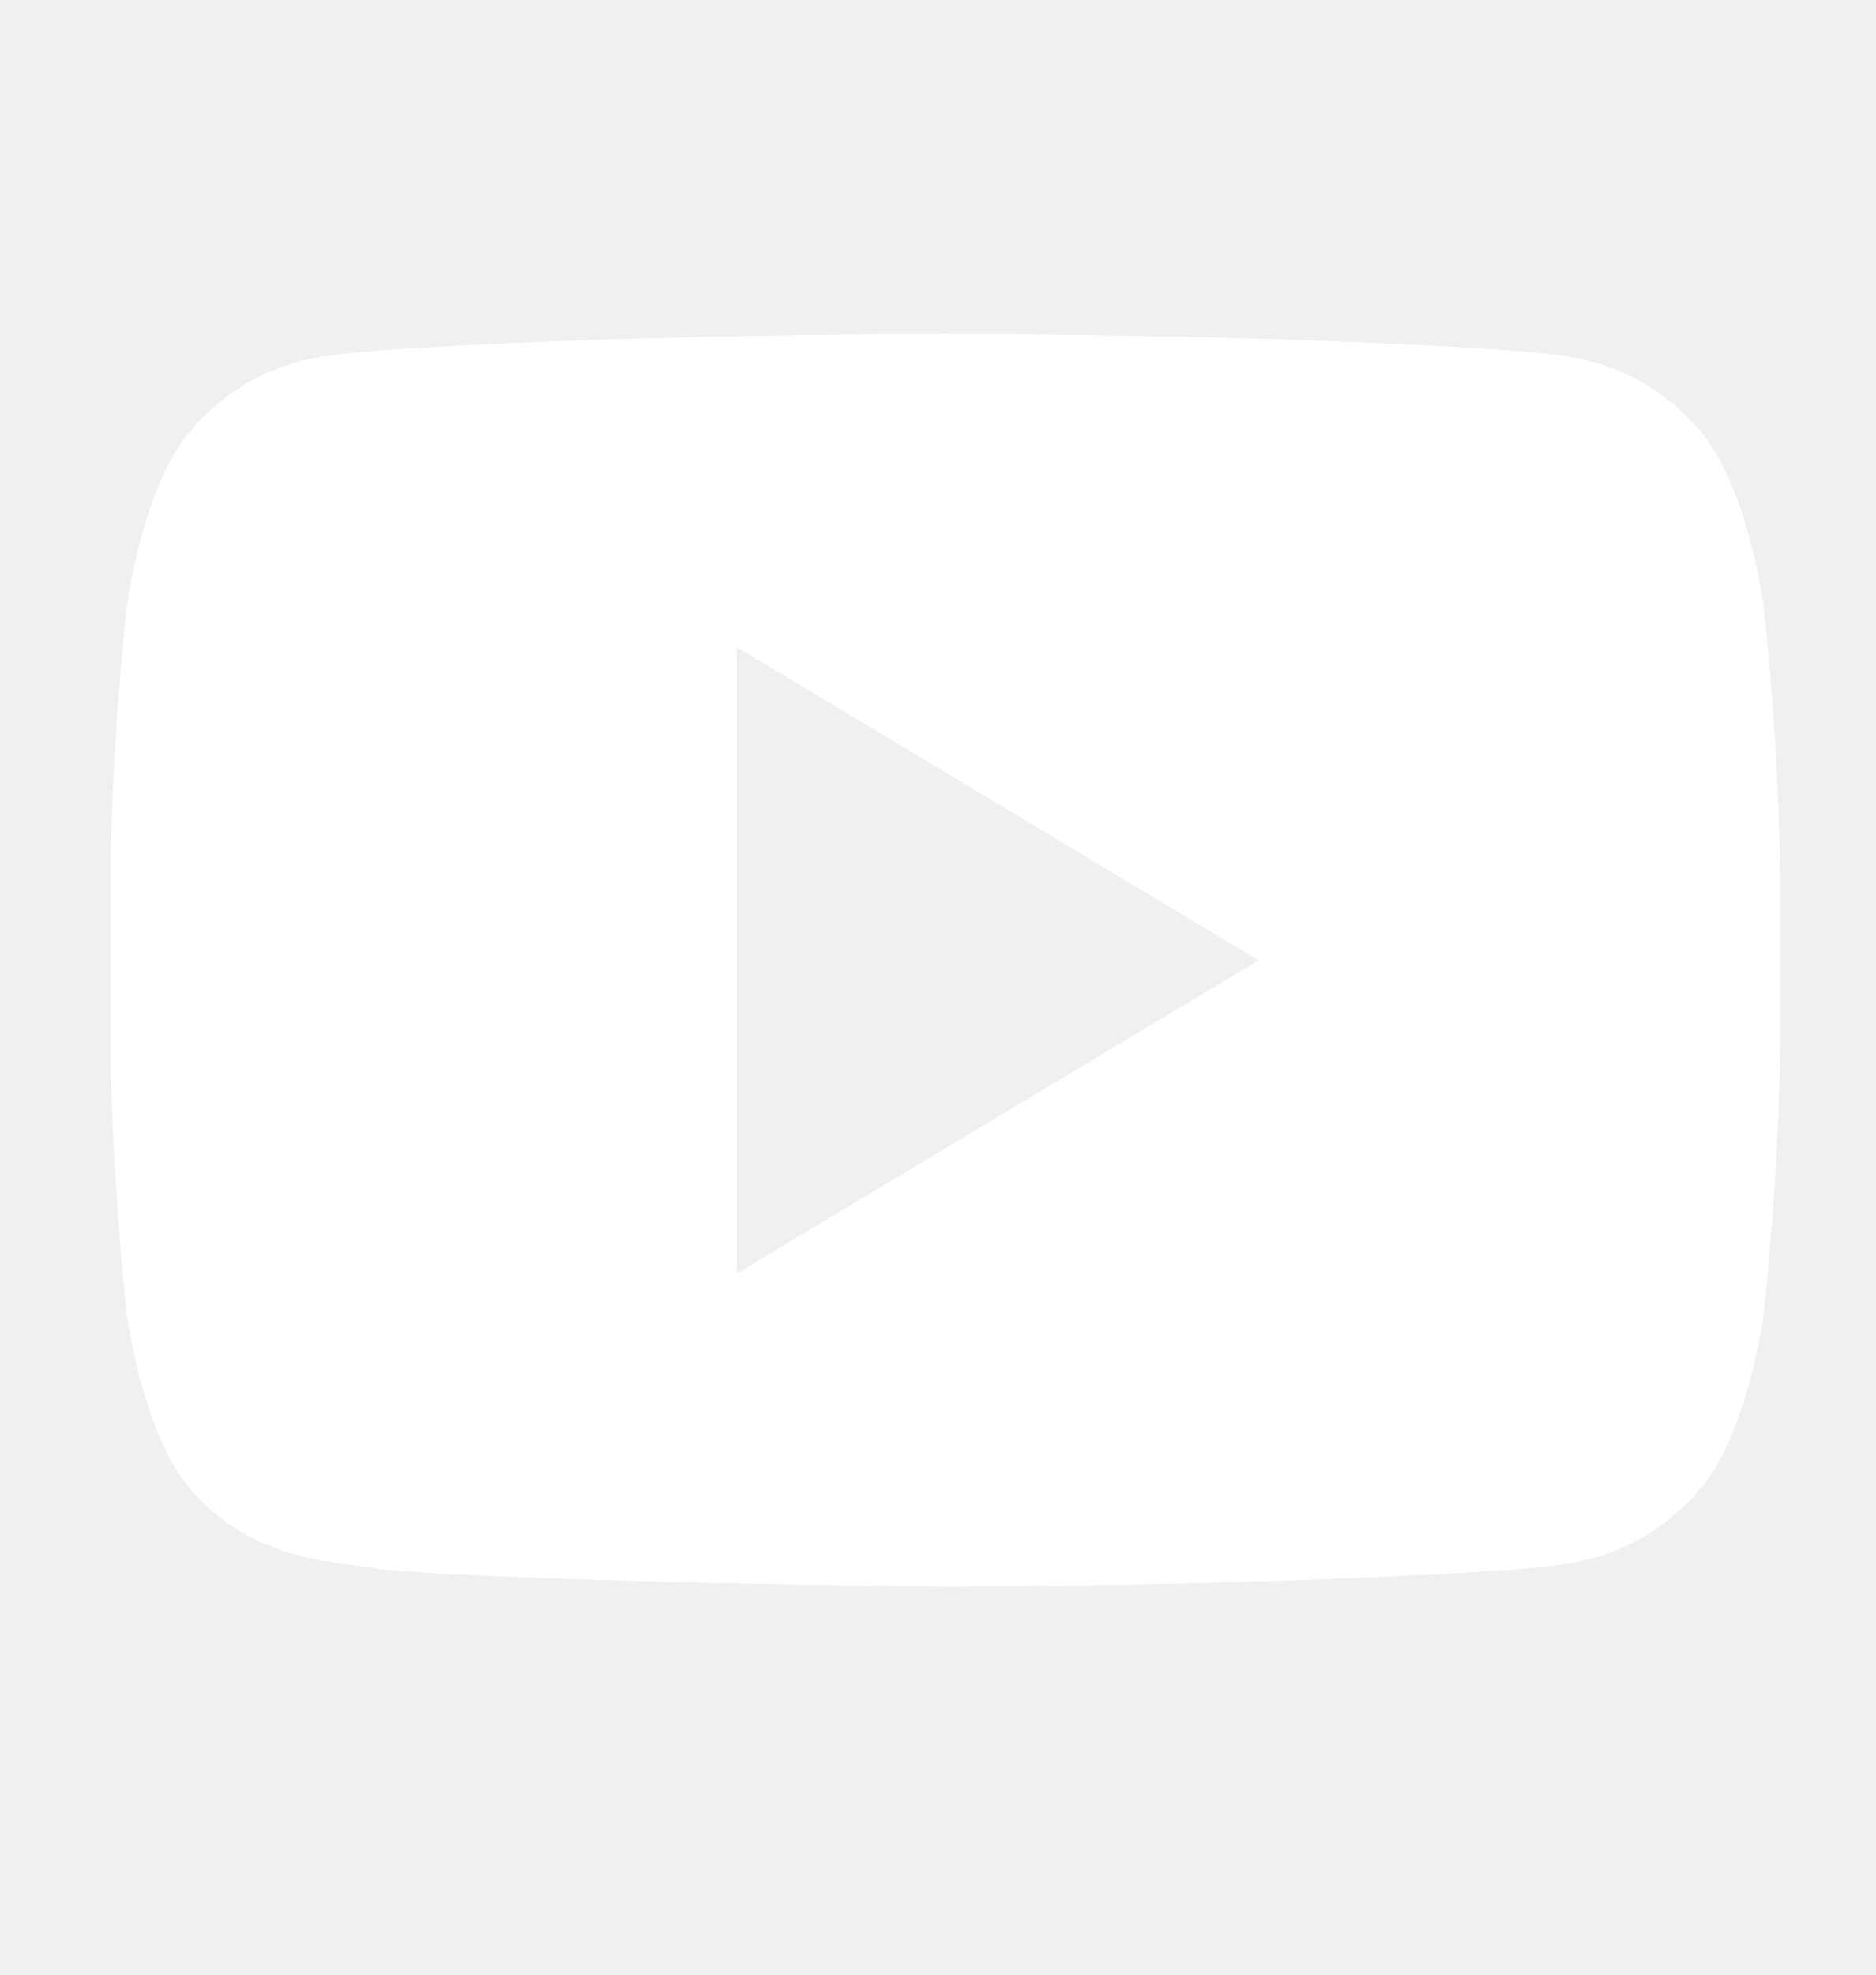
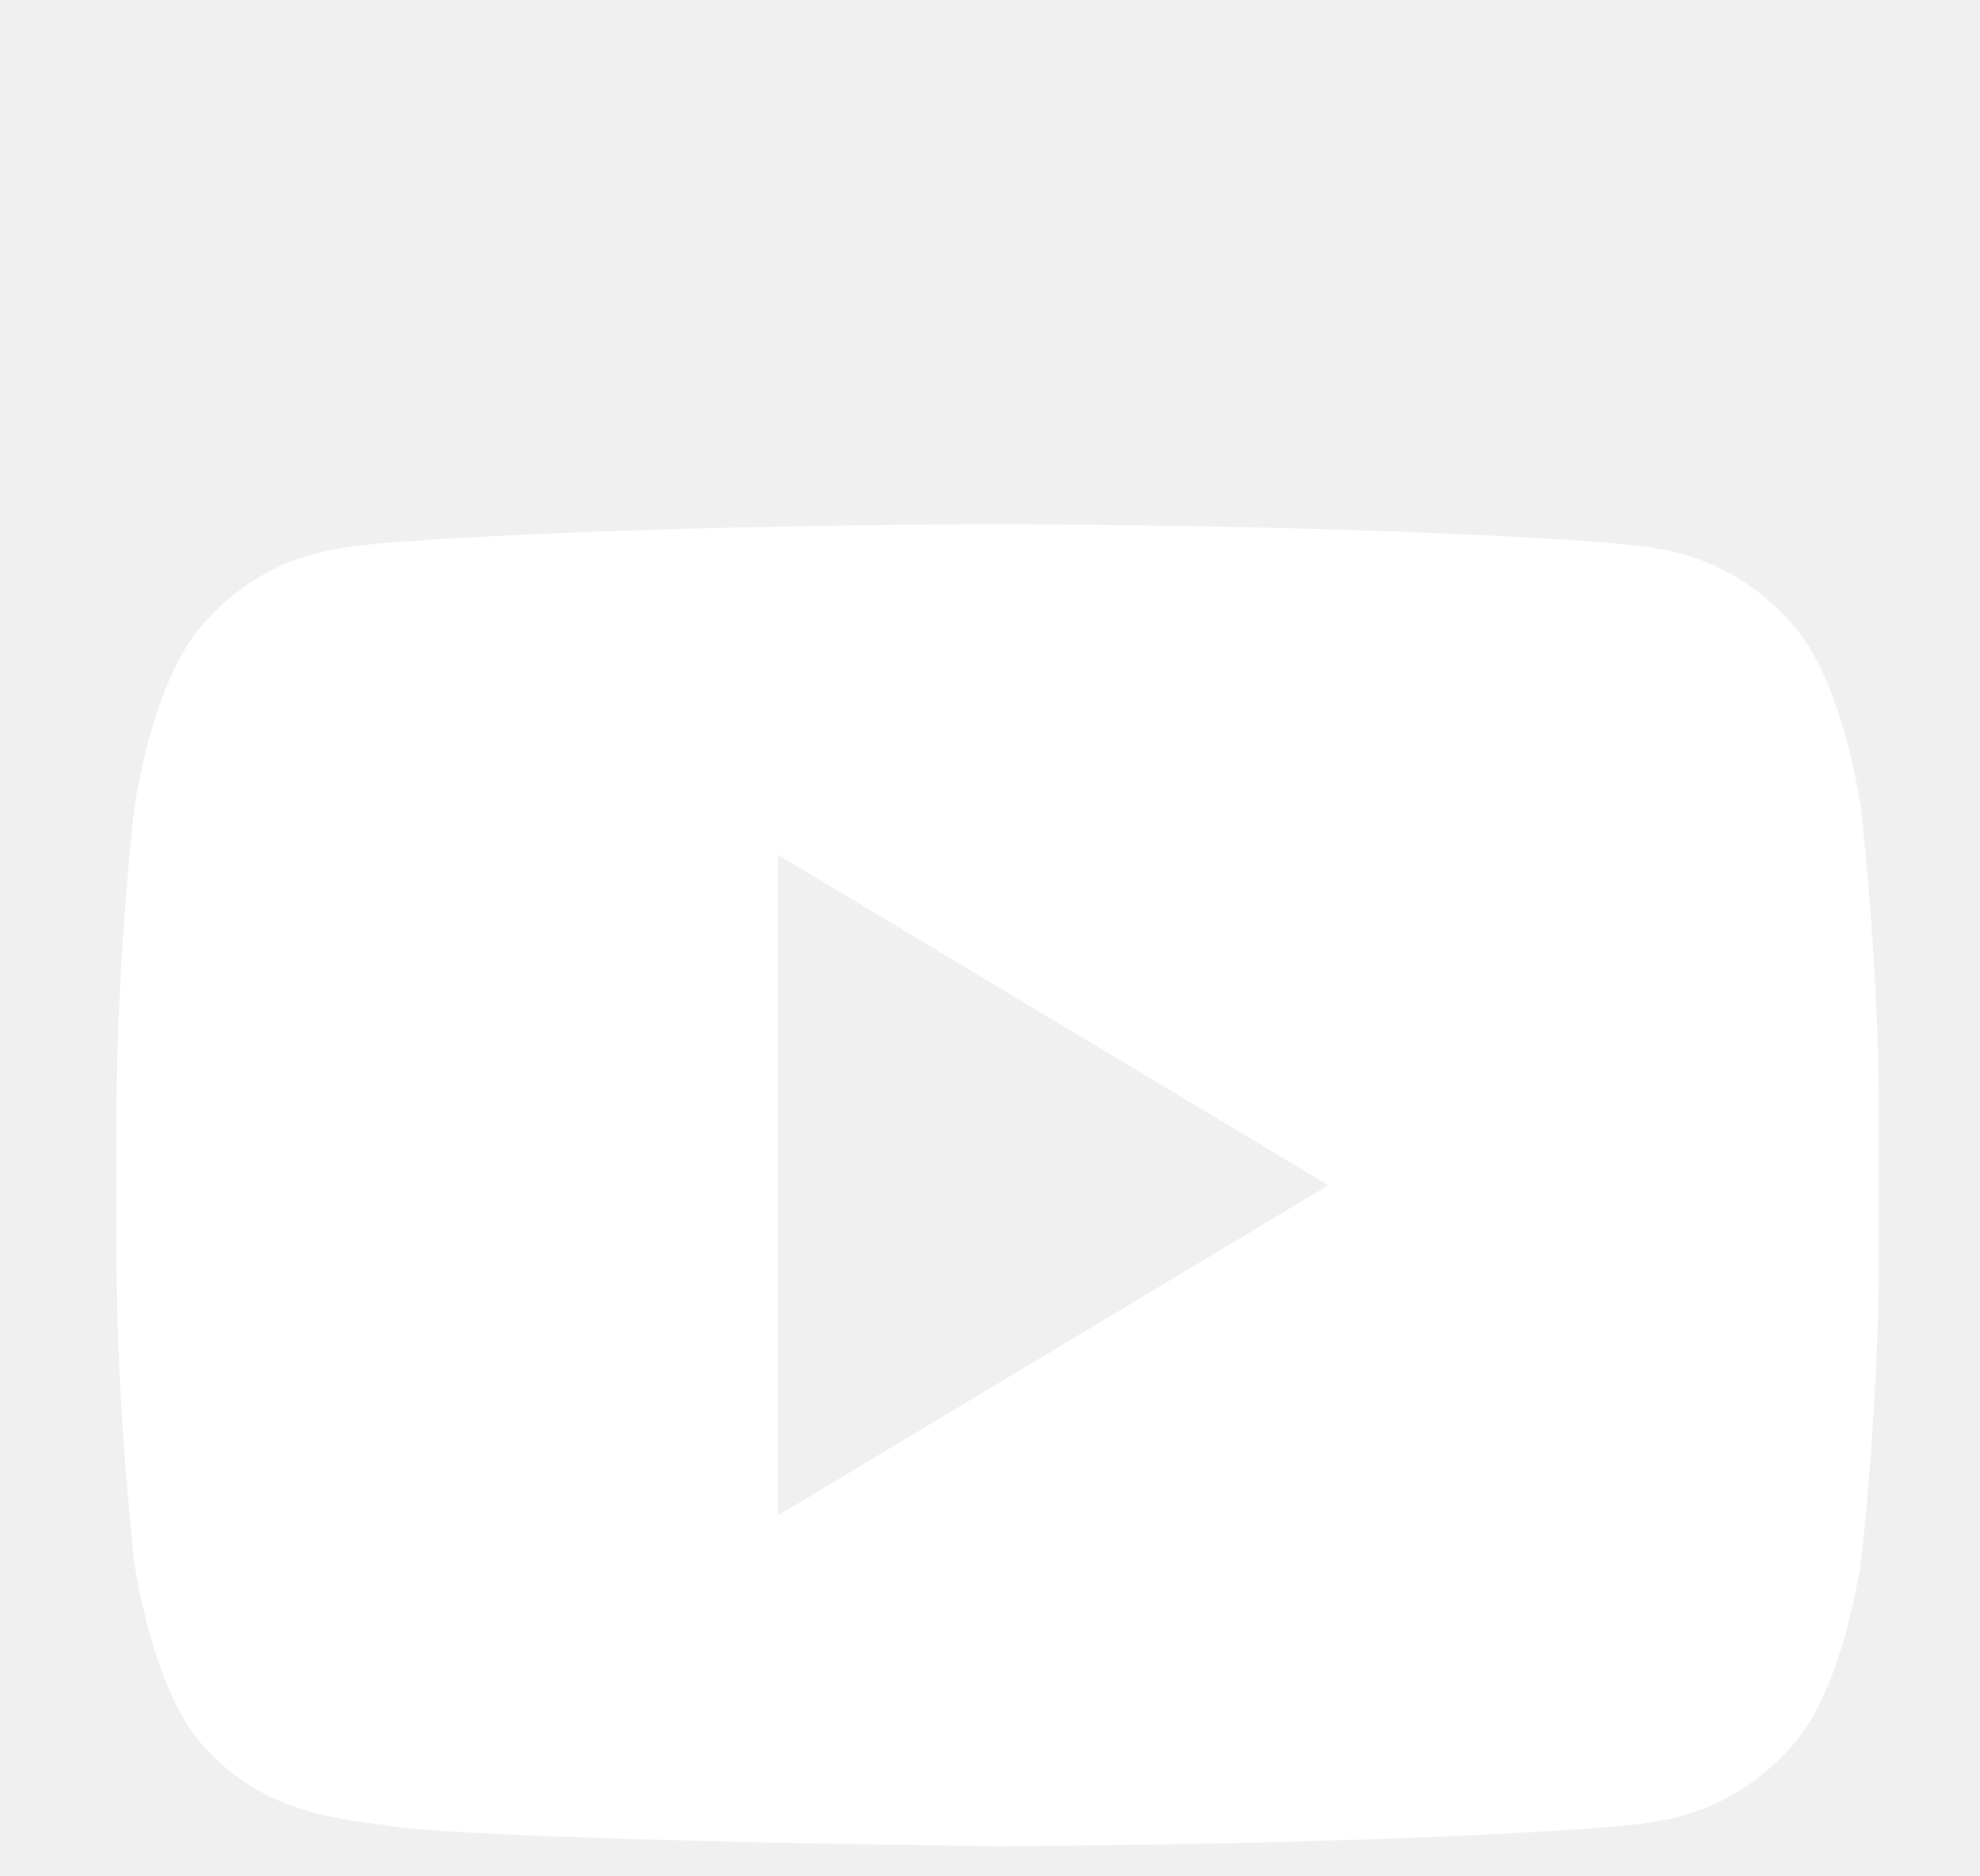
- <svg xmlns="http://www.w3.org/2000/svg" enable-background="new 0 0 32 32" height="20" id="Layer_1" version="1.0" viewBox="0 0 19 20" width="19" xml:space="preserve">
+ <svg xmlns="http://www.w3.org/2000/svg" enable-background="new 0 0 32 32" height="18" id="Layer_1" version="1.0" viewBox="0 0 19 14.7" width="19" xml:space="preserve">
  <defs id="defs23" />
  <g id="g3" transform="matrix(0.5286067,0,0,0.5286067,1.118644,1.26681)" style="stroke:none;stroke-opacity:1">
    <path style="fill:#FFF;stroke:none;stroke-opacity:1" d="M 9.57 3.381 C 9.57 3.381 6.02 3.381 3.654 3.564 C 3.324 3.605 2.603 3.61 1.959 4.328 C 1.453 4.876 1.287 6.119 1.287 6.119 C 1.287 6.119 1.119 7.578 1.119 9.037 L 1.119 10.406 C 1.119 11.867 1.287 13.326 1.287 13.326 C 1.287 13.326 1.452 14.569 1.959 15.115 C 2.603 15.833 3.448 15.812 3.824 15.887 C 5.177 16.025 9.574 16.068 9.574 16.068 C 9.574 16.068 13.128 16.062 15.494 15.881 C 15.825 15.839 16.544 15.833 17.188 15.115 C 17.694 14.569 17.859 13.326 17.859 13.326 C 17.859 13.326 18.029 11.866 18.029 10.406 L 18.029 9.039 C 18.029 7.579 17.859 6.119 17.859 6.119 C 17.859 6.119 17.694 4.876 17.188 4.328 C 16.544 3.61 15.825 3.605 15.494 3.564 C 13.128 3.381 9.578 3.381 9.578 3.381 L 9.57 3.381 z M 7.463 6.553 L 12.748 9.725 L 7.463 12.896 L 7.463 6.553 z " transform="matrix(1.891766,0,0,1.891766,-2.116213,-2.396508)" id="path5" />
  </g>
  <g id="g9" transform="translate(0,-20)" />
  <g id="g11" transform="translate(0,-20)" />
  <g id="g13" transform="translate(0,-20)" />
  <g id="g15" transform="translate(0,-20)" />
  <g id="g17" transform="translate(0,-20)" />
  <g id="g19" transform="translate(0,-20)" />
</svg>
